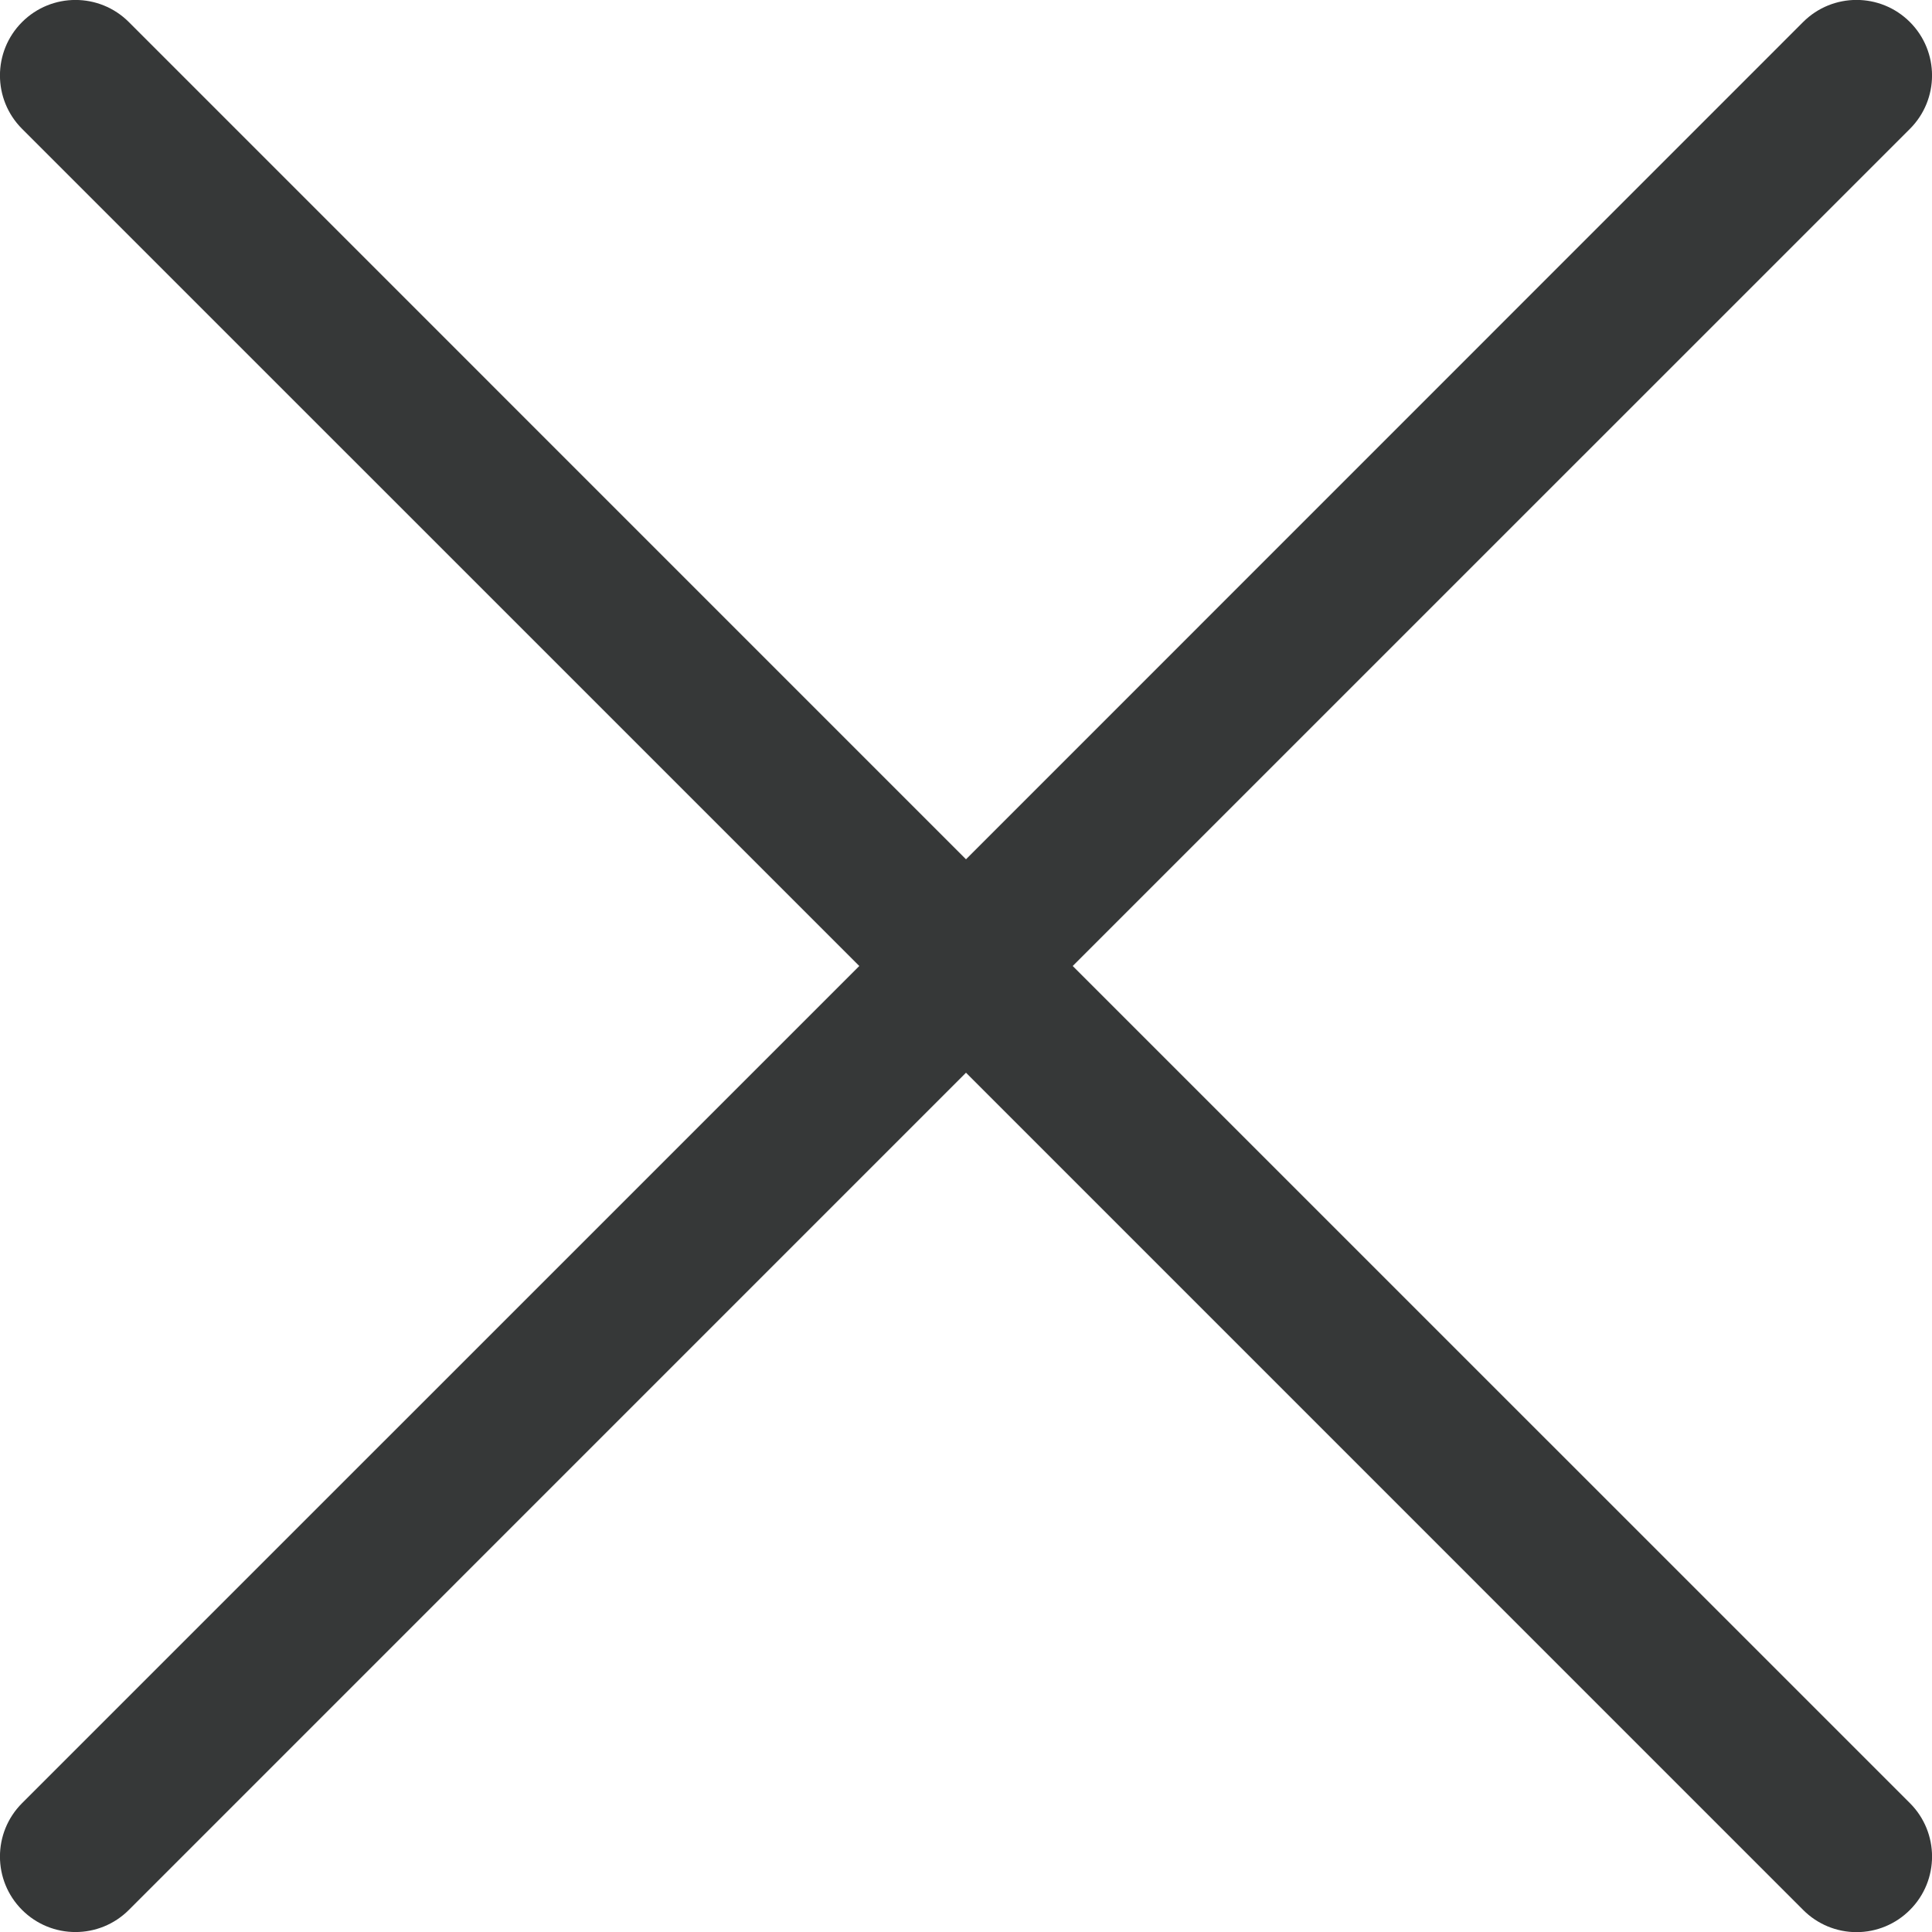
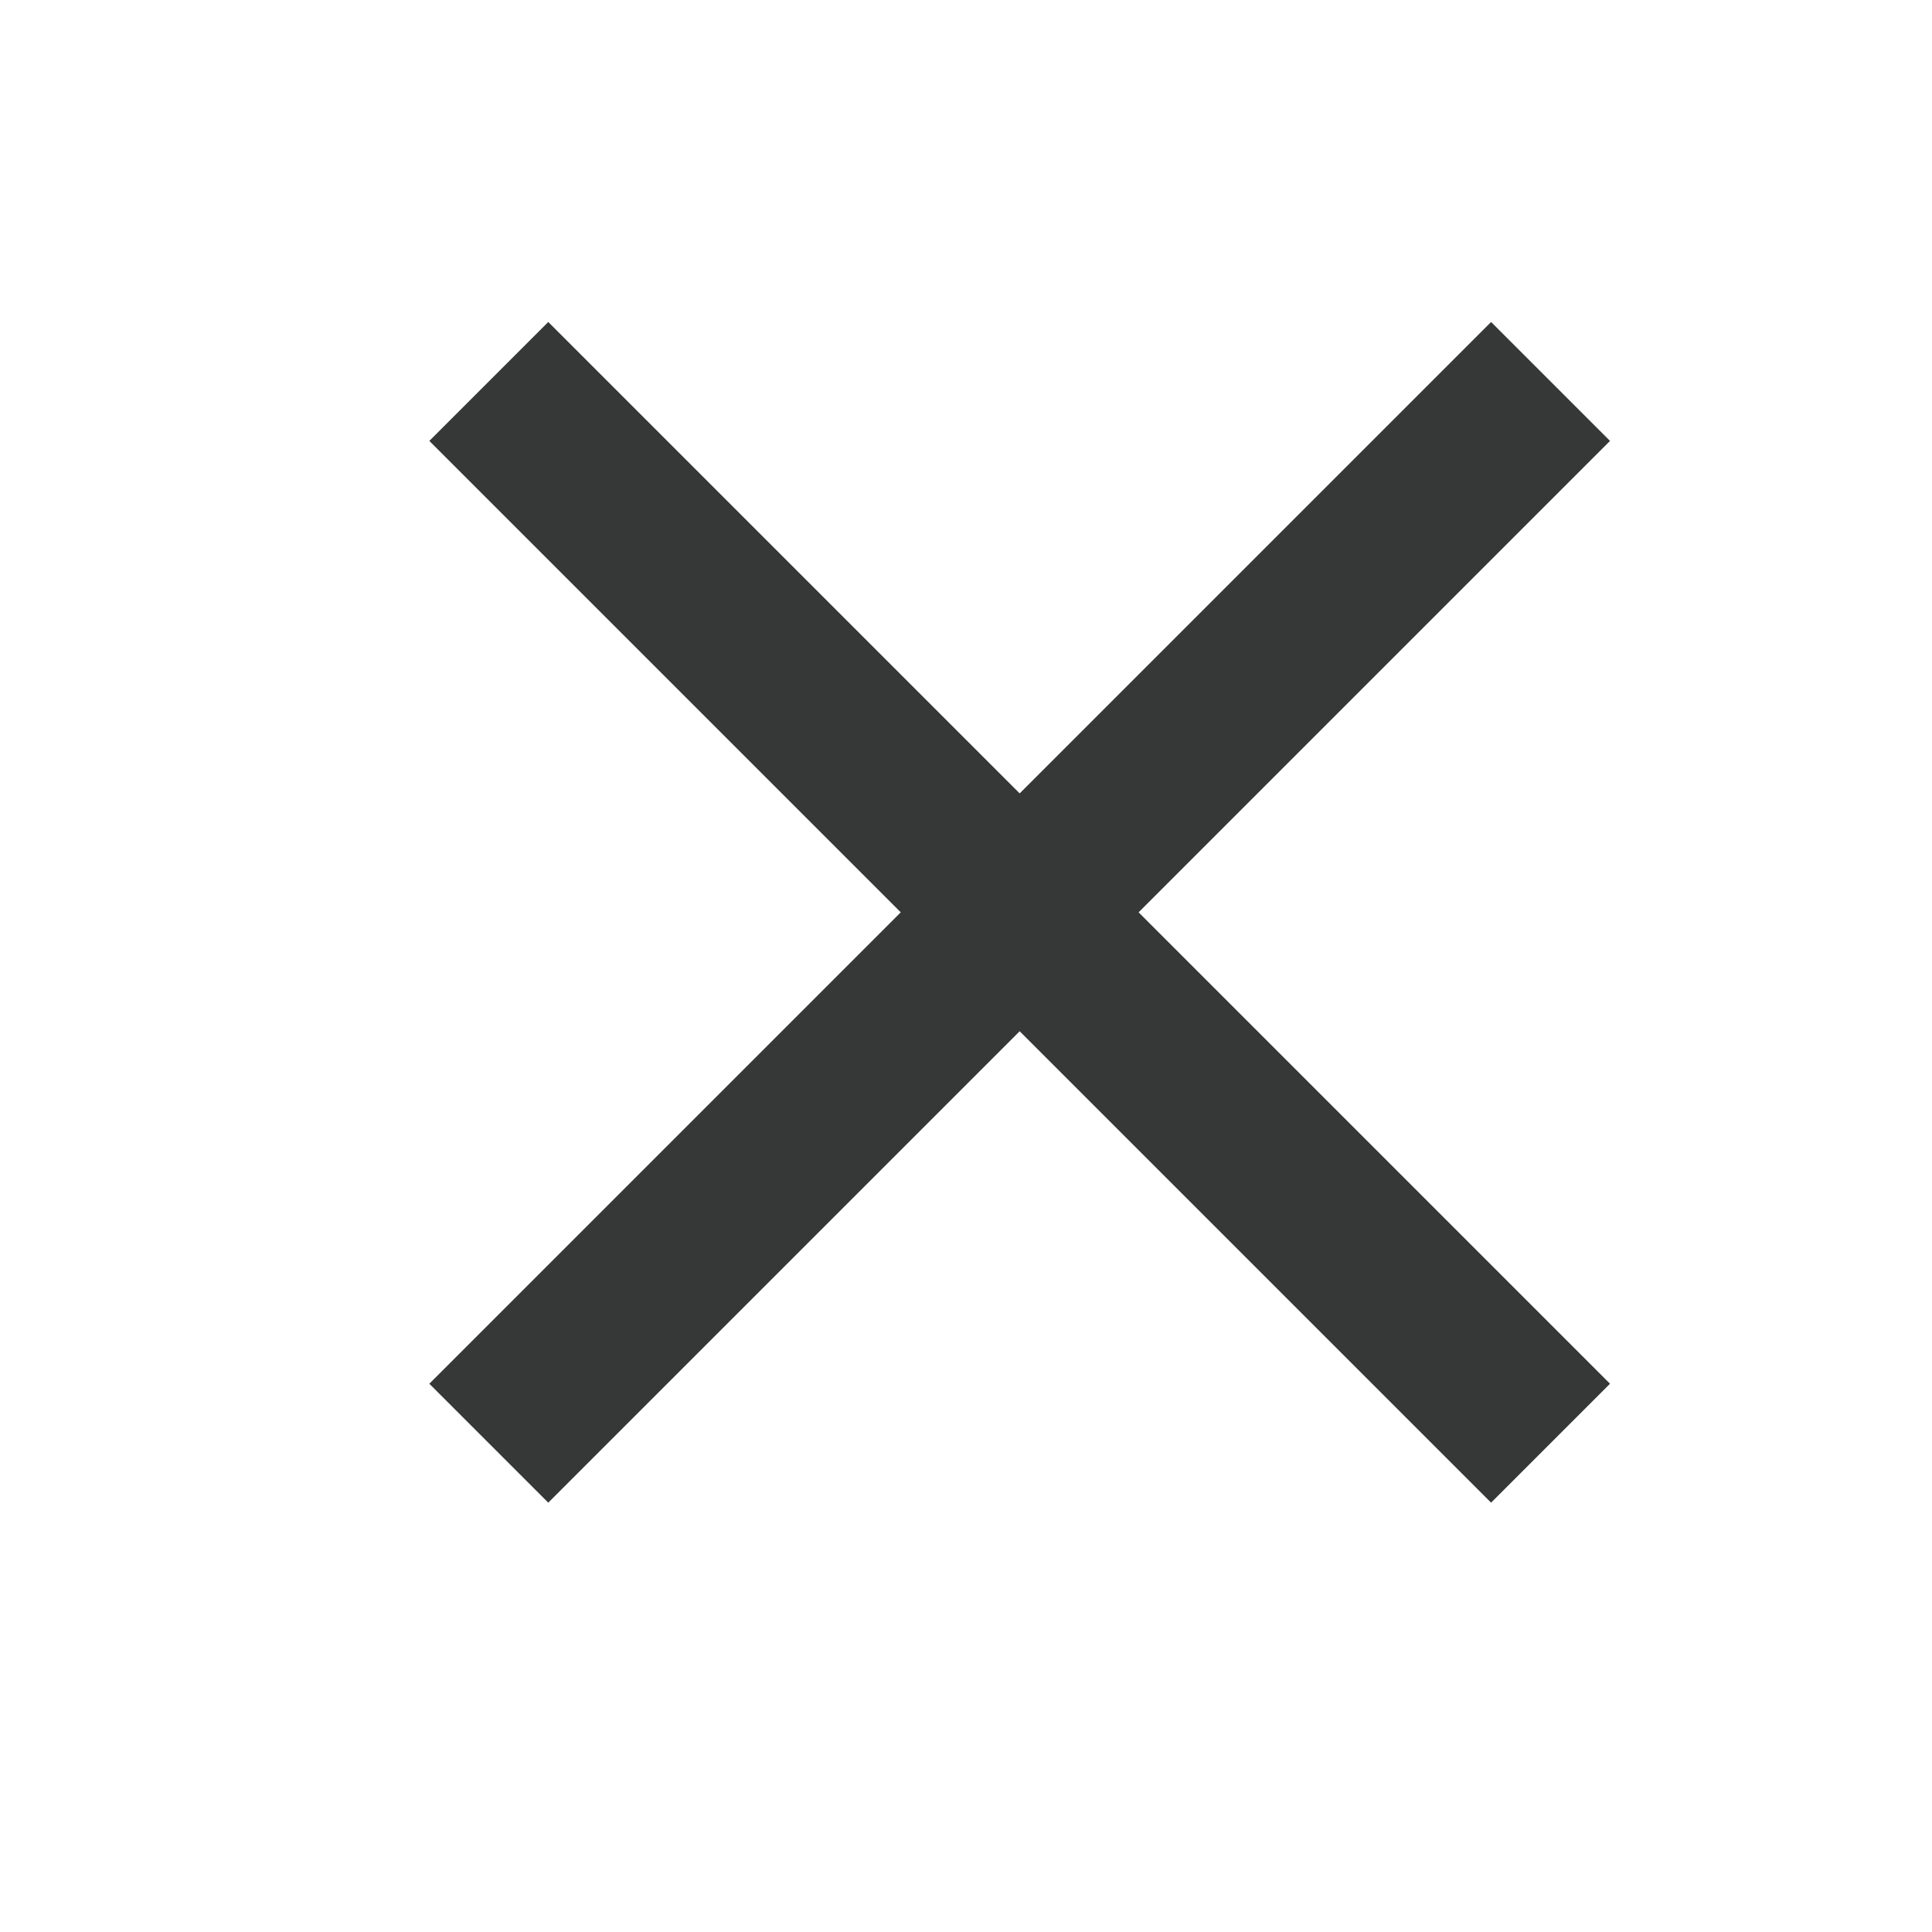
- <svg xmlns="http://www.w3.org/2000/svg" width="26" height="26" fill="none">
-   <path fill-rule="evenodd" clip-rule="evenodd" d="M14.436 13L25.703 1.734A1.016 1.016 0 1024.265.297L13 11.564 1.734.297A1.016 1.016 0 10.297 1.734L11.564 13 .297 24.266a1.016 1.016 0 001.437 1.437L13 14.436l11.266 11.267a1.013 1.013 0 001.437 0 1.016 1.016 0 000-1.437L14.436 13z" fill="#363838" />
+ <svg xmlns="http://www.w3.org/2000/svg" viewBox="0 0 32 32" fill="none">
+   <path fill-rule="evenodd" clip-rule="evenodd" d="M26.667 7.303l-1.97-1.97-7.808 7.808-7.808-7.808-1.97 1.97 7.808 7.808-7.808 7.808 1.97 1.97 7.808-7.808 7.808 7.808 1.97-1.97-7.808-7.808 7.808-7.808z" fill="#363838" />
</svg>
